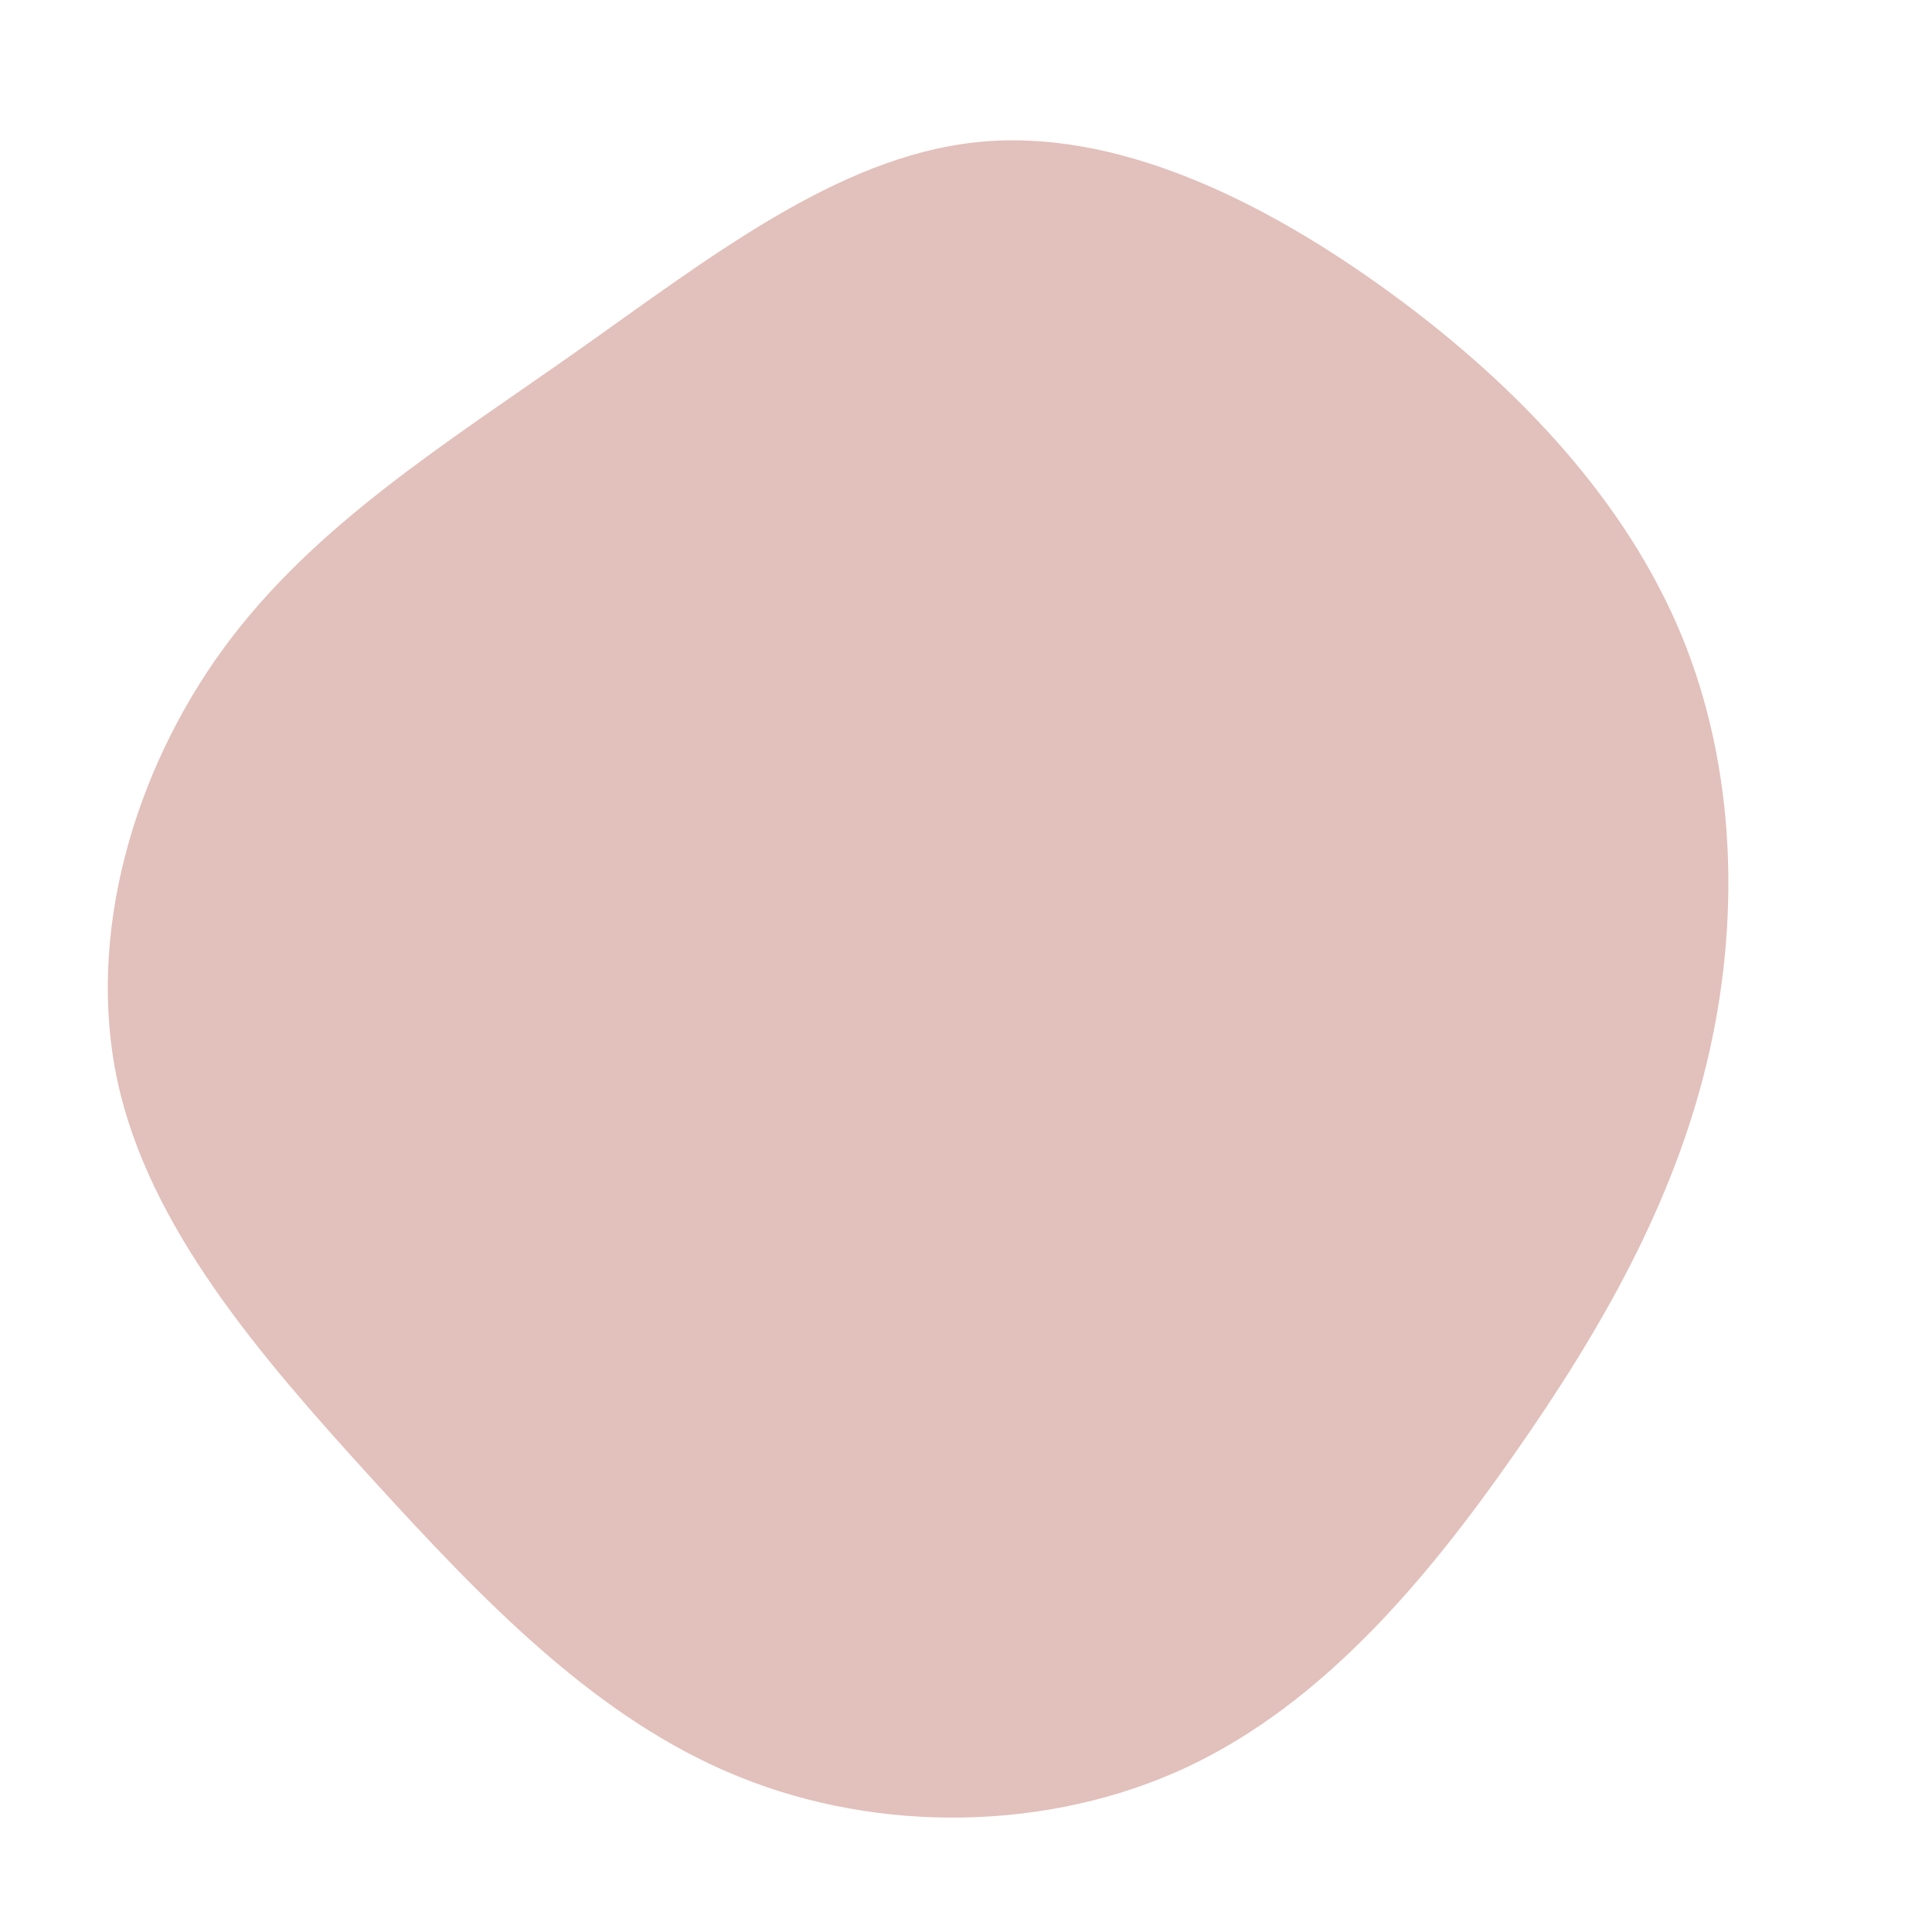
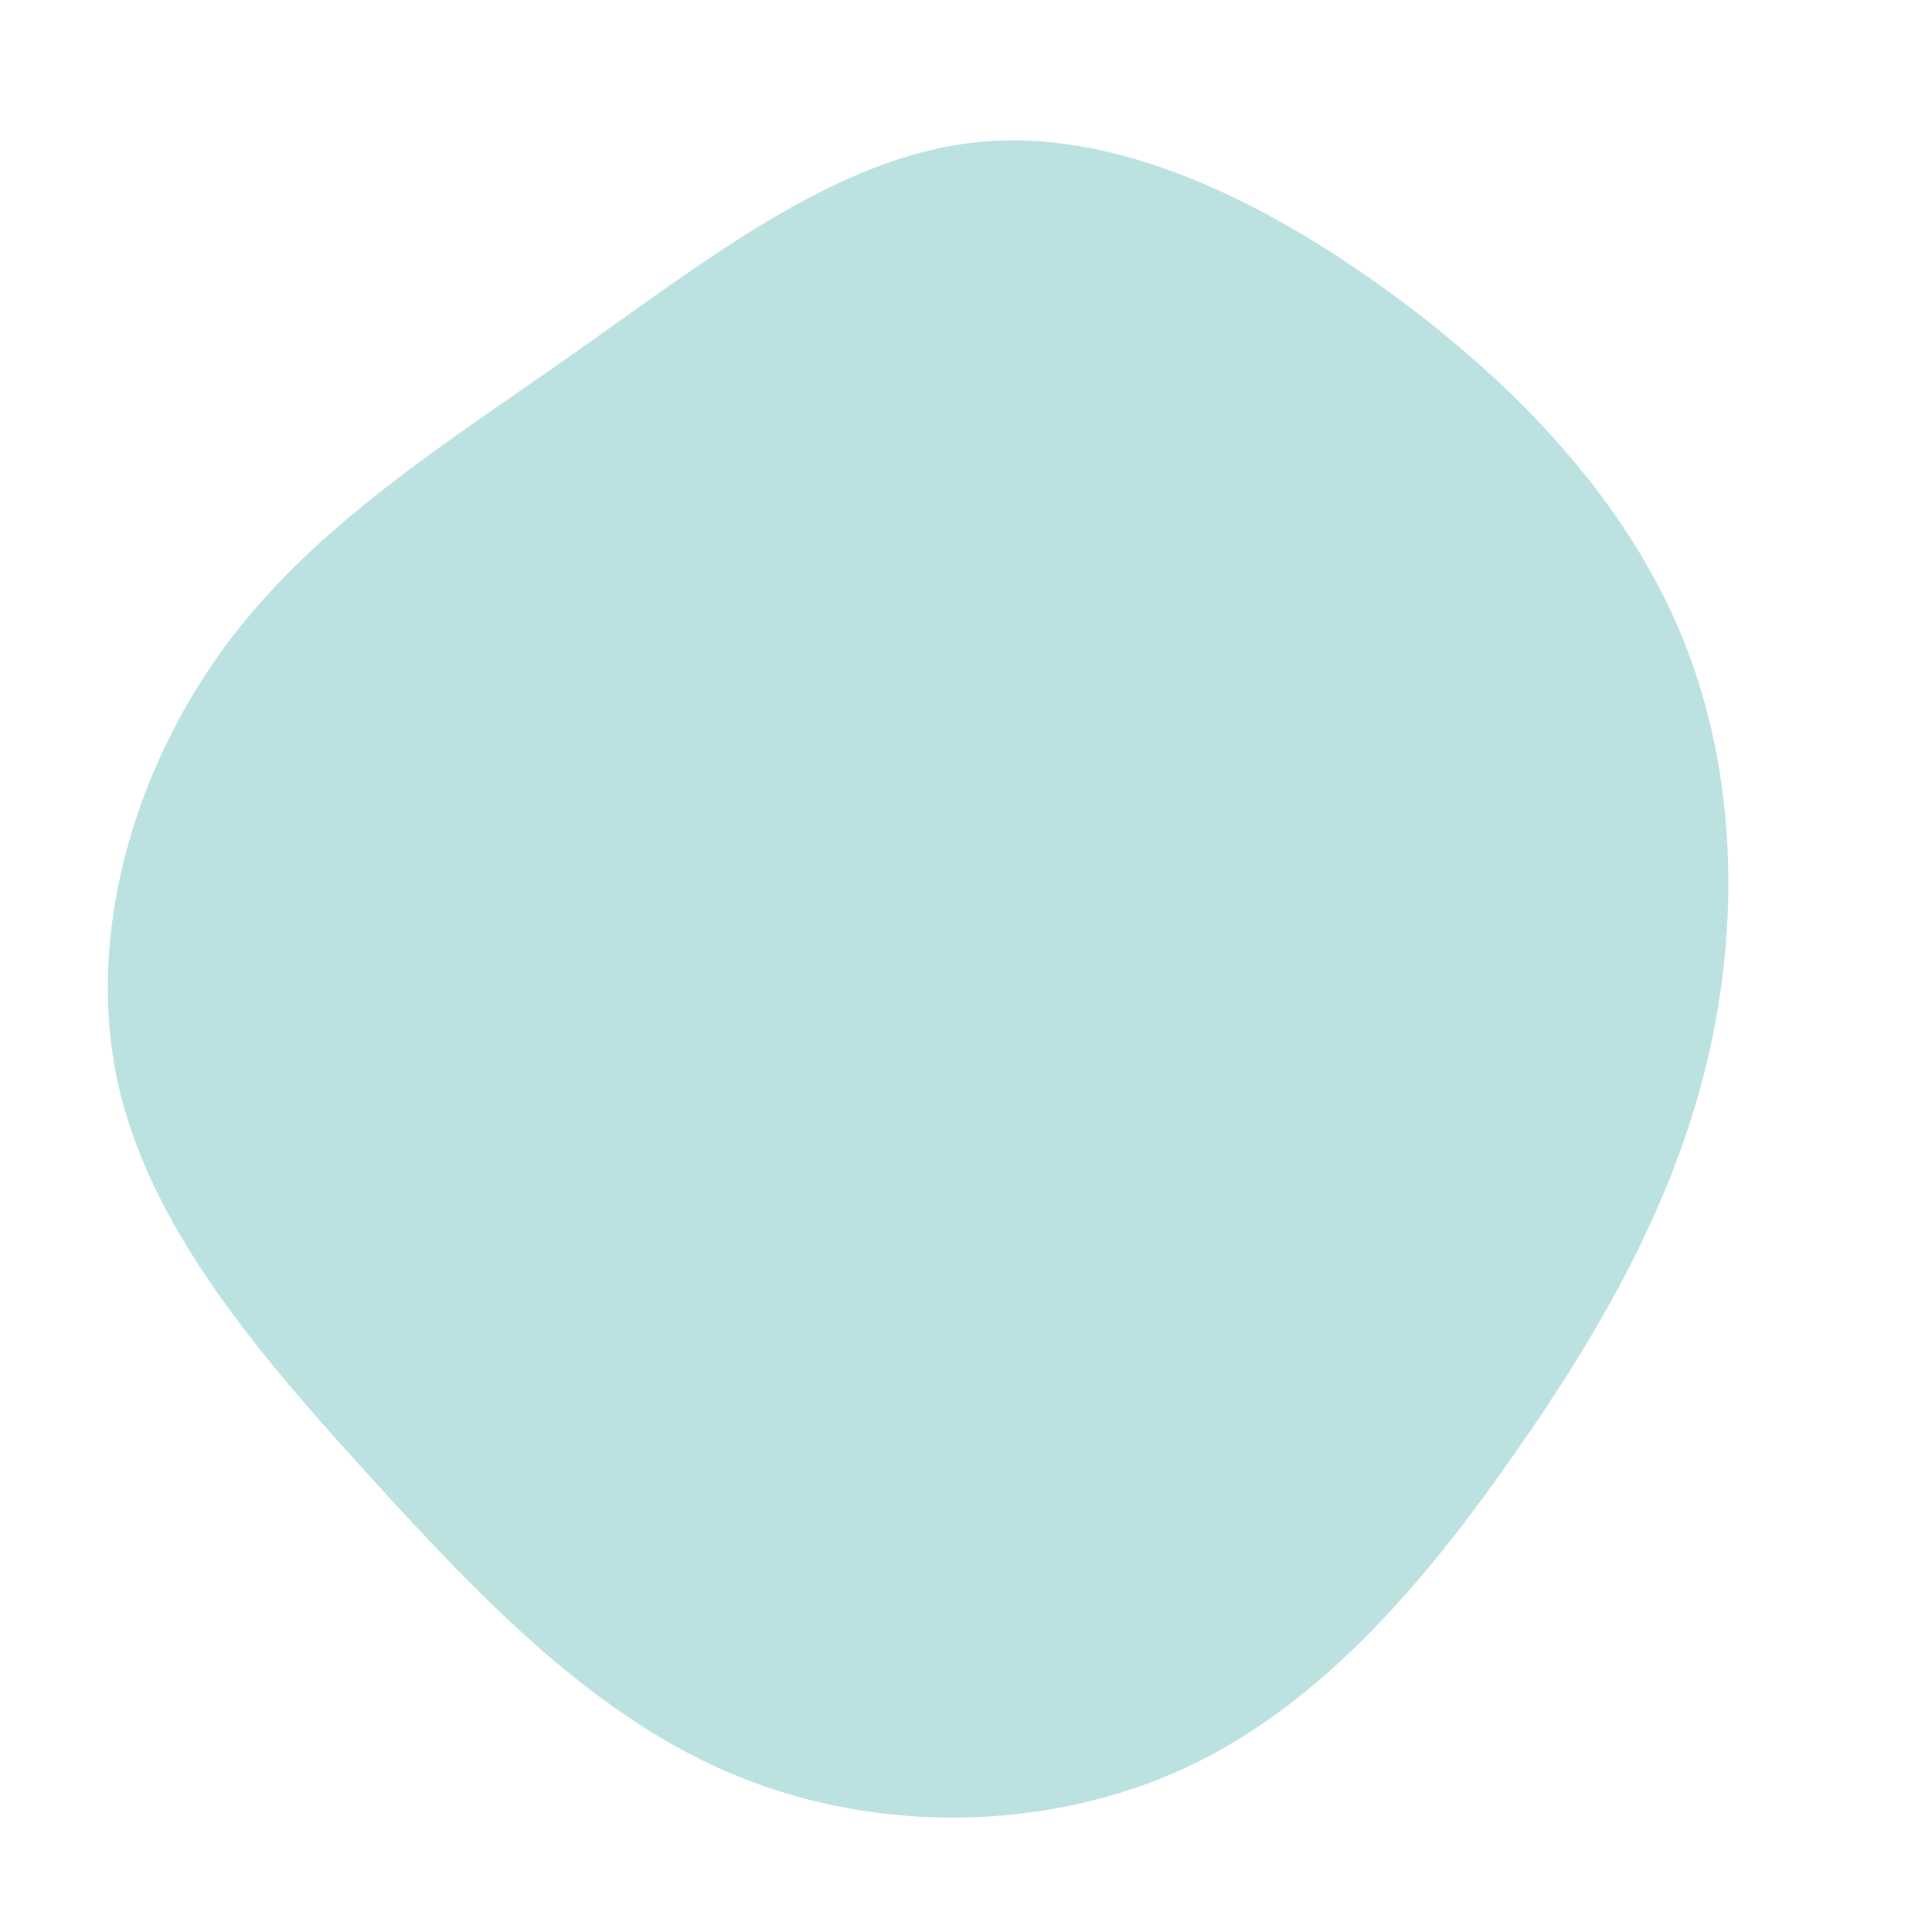
<svg xmlns="http://www.w3.org/2000/svg" width="600" height="600" viewBox="0 0 600 600">
  <g transform="translate(300,300)">
-     <path d="M132,-208.9C171.7,-179.9,205,-144.3,222.2,-102.7C239.4,-61,240.5,-13.1,230,30.3C219.5,73.8,197.4,112.9,170.2,151.7C143.1,190.5,110.8,229.1,68.4,248.9C25.9,268.7,-26.8,269.6,-70.7,251.7C-114.7,233.9,-149.9,197.2,-184.7,159C-219.5,120.8,-253.7,81.1,-263.5,35.8C-273.3,-9.5,-258.5,-60.4,-230.6,-98.6C-202.7,-136.8,-161.6,-162.2,-121,-190.8C-80.4,-219.4,-40.2,-251.2,3,-255.8C46.1,-260.5,92.3,-237.9,132,-208.9Z" fill="#e2c0bb" />
+     <path d="M132,-208.9C171.7,-179.9,205,-144.3,222.2,-102.7C239.4,-61,240.5,-13.1,230,30.3C219.5,73.8,197.4,112.9,170.2,151.7C143.1,190.5,110.8,229.1,68.4,248.9C25.9,268.7,-26.8,269.6,-70.7,251.7C-114.7,233.9,-149.9,197.2,-184.7,159C-219.5,120.8,-253.7,81.1,-263.5,35.8C-273.3,-9.5,-258.5,-60.4,-230.6,-98.6C-202.7,-136.8,-161.6,-162.2,-121,-190.8C-80.4,-219.4,-40.2,-251.2,3,-255.8C46.1,-260.5,92.3,-237.9,132,-208.9Z" fill="#BBE2E0" />
  </g>
</svg>
